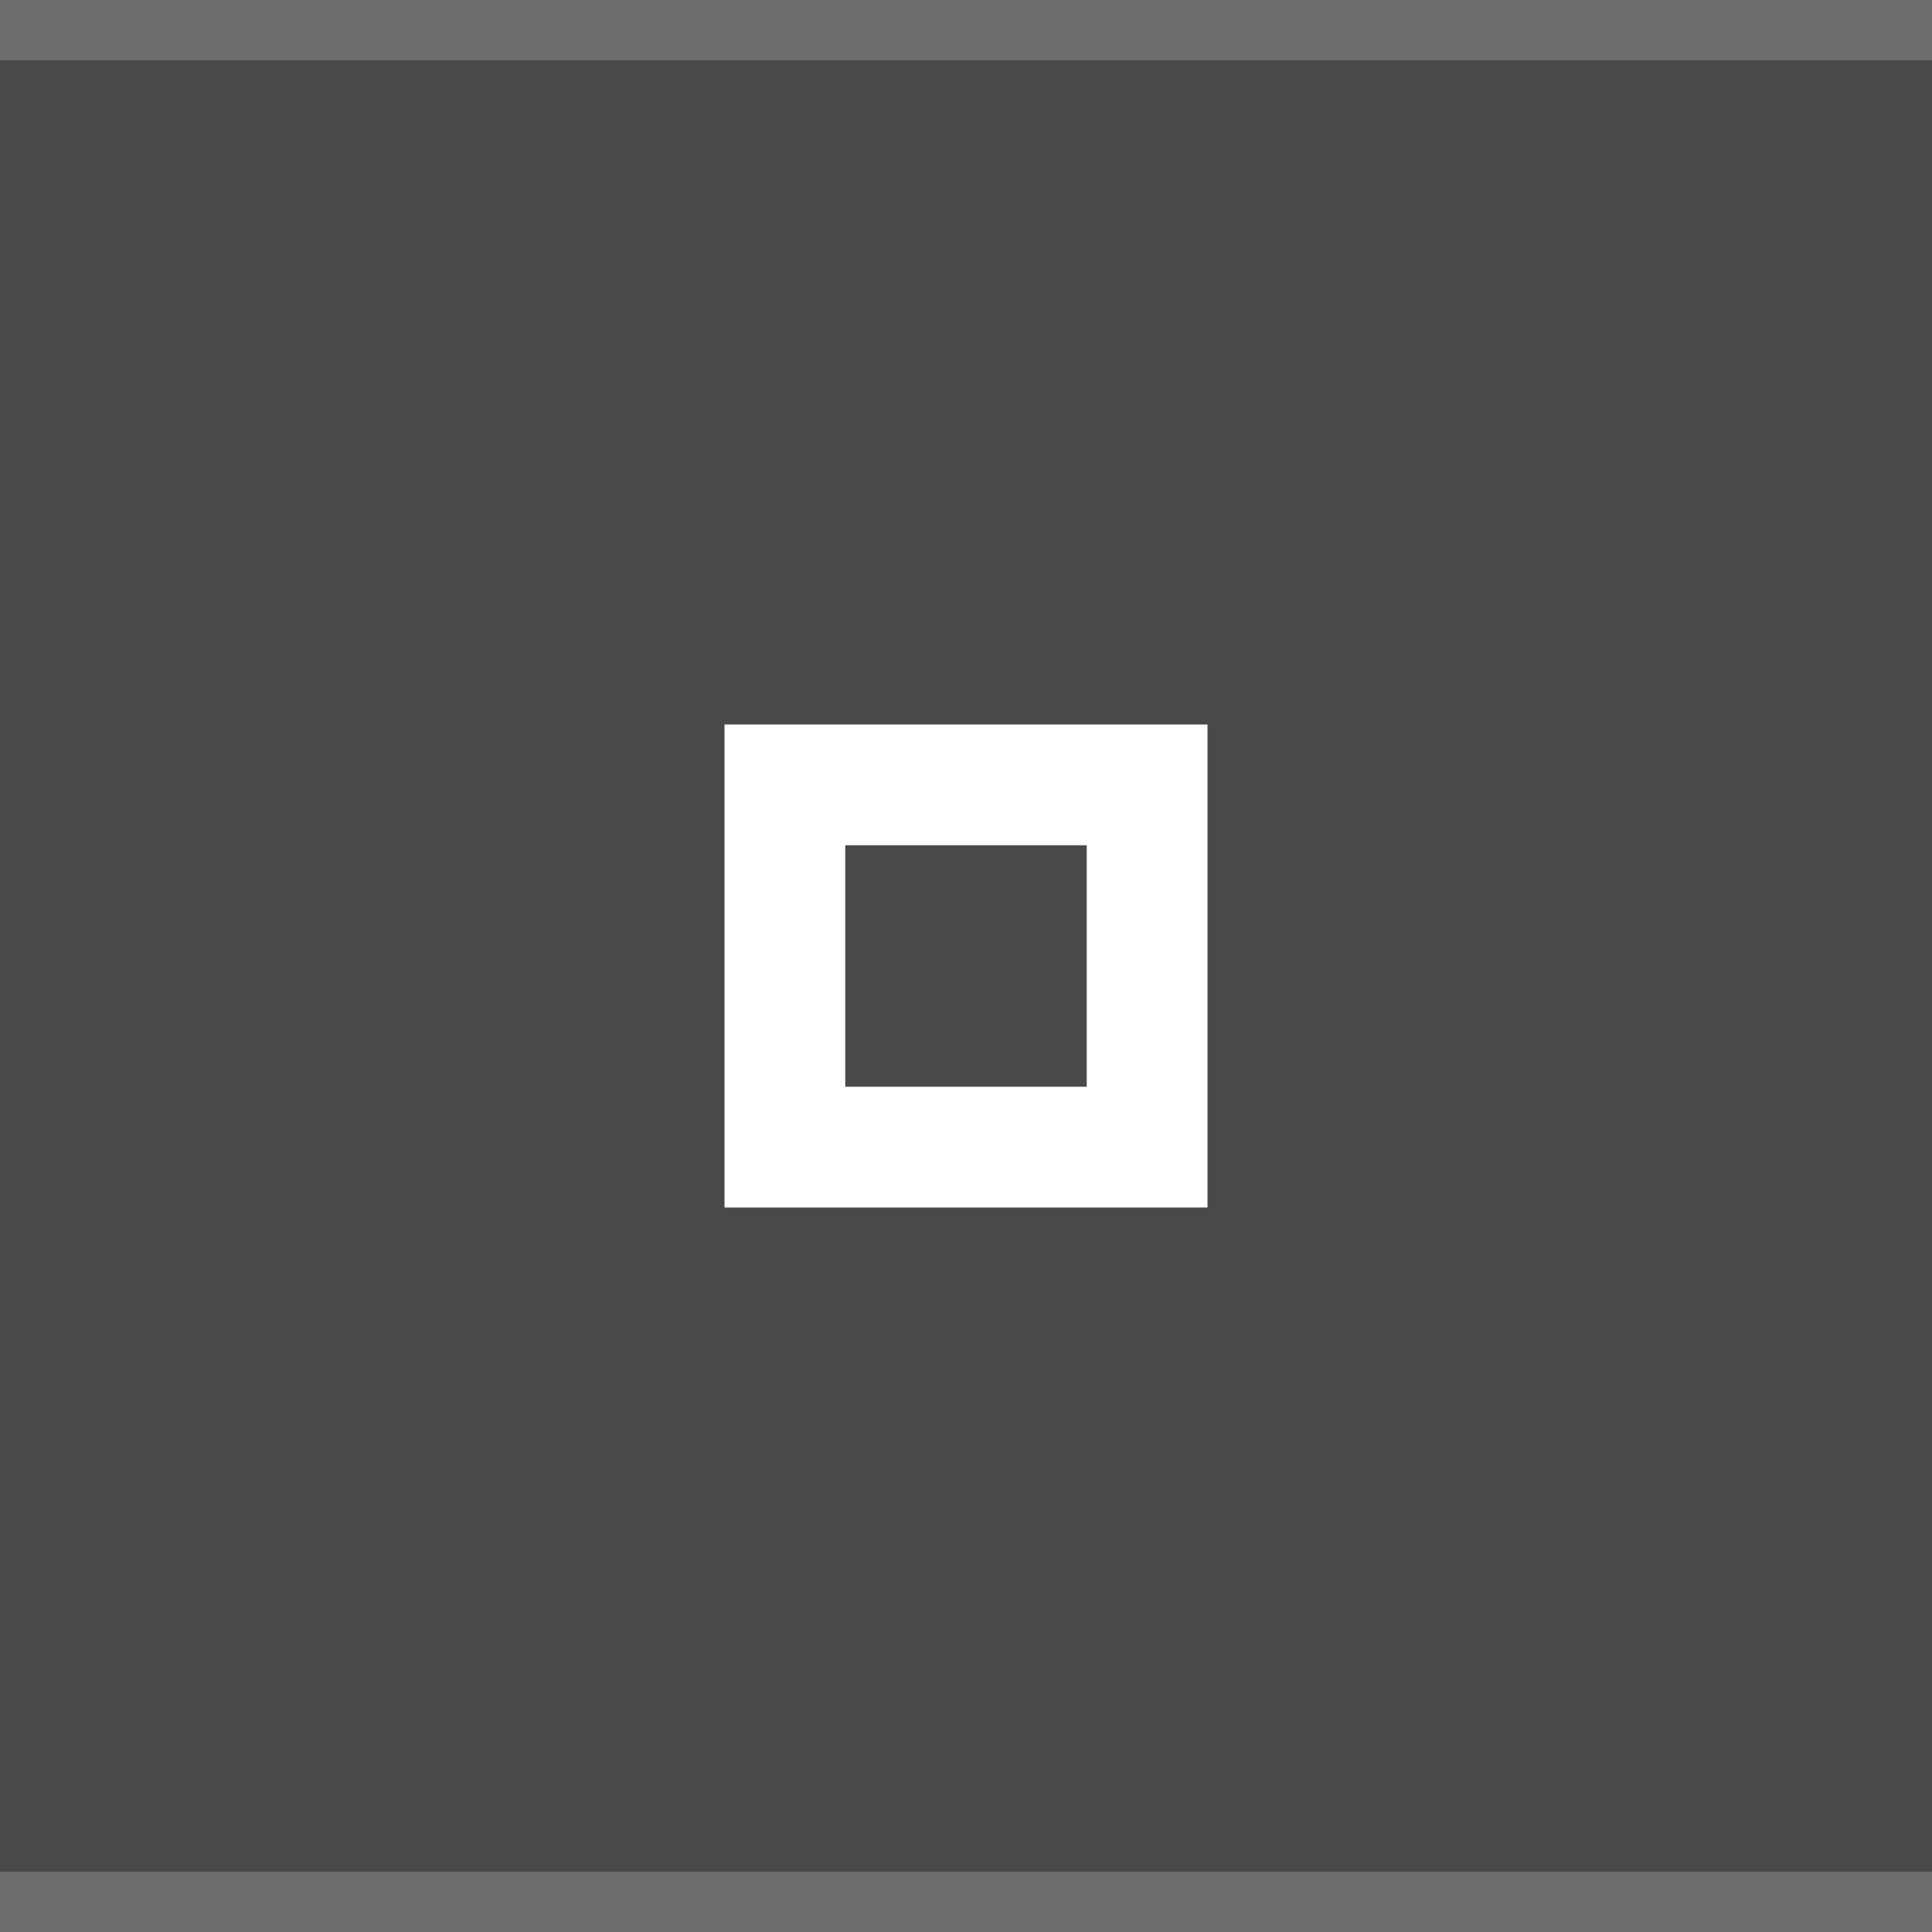
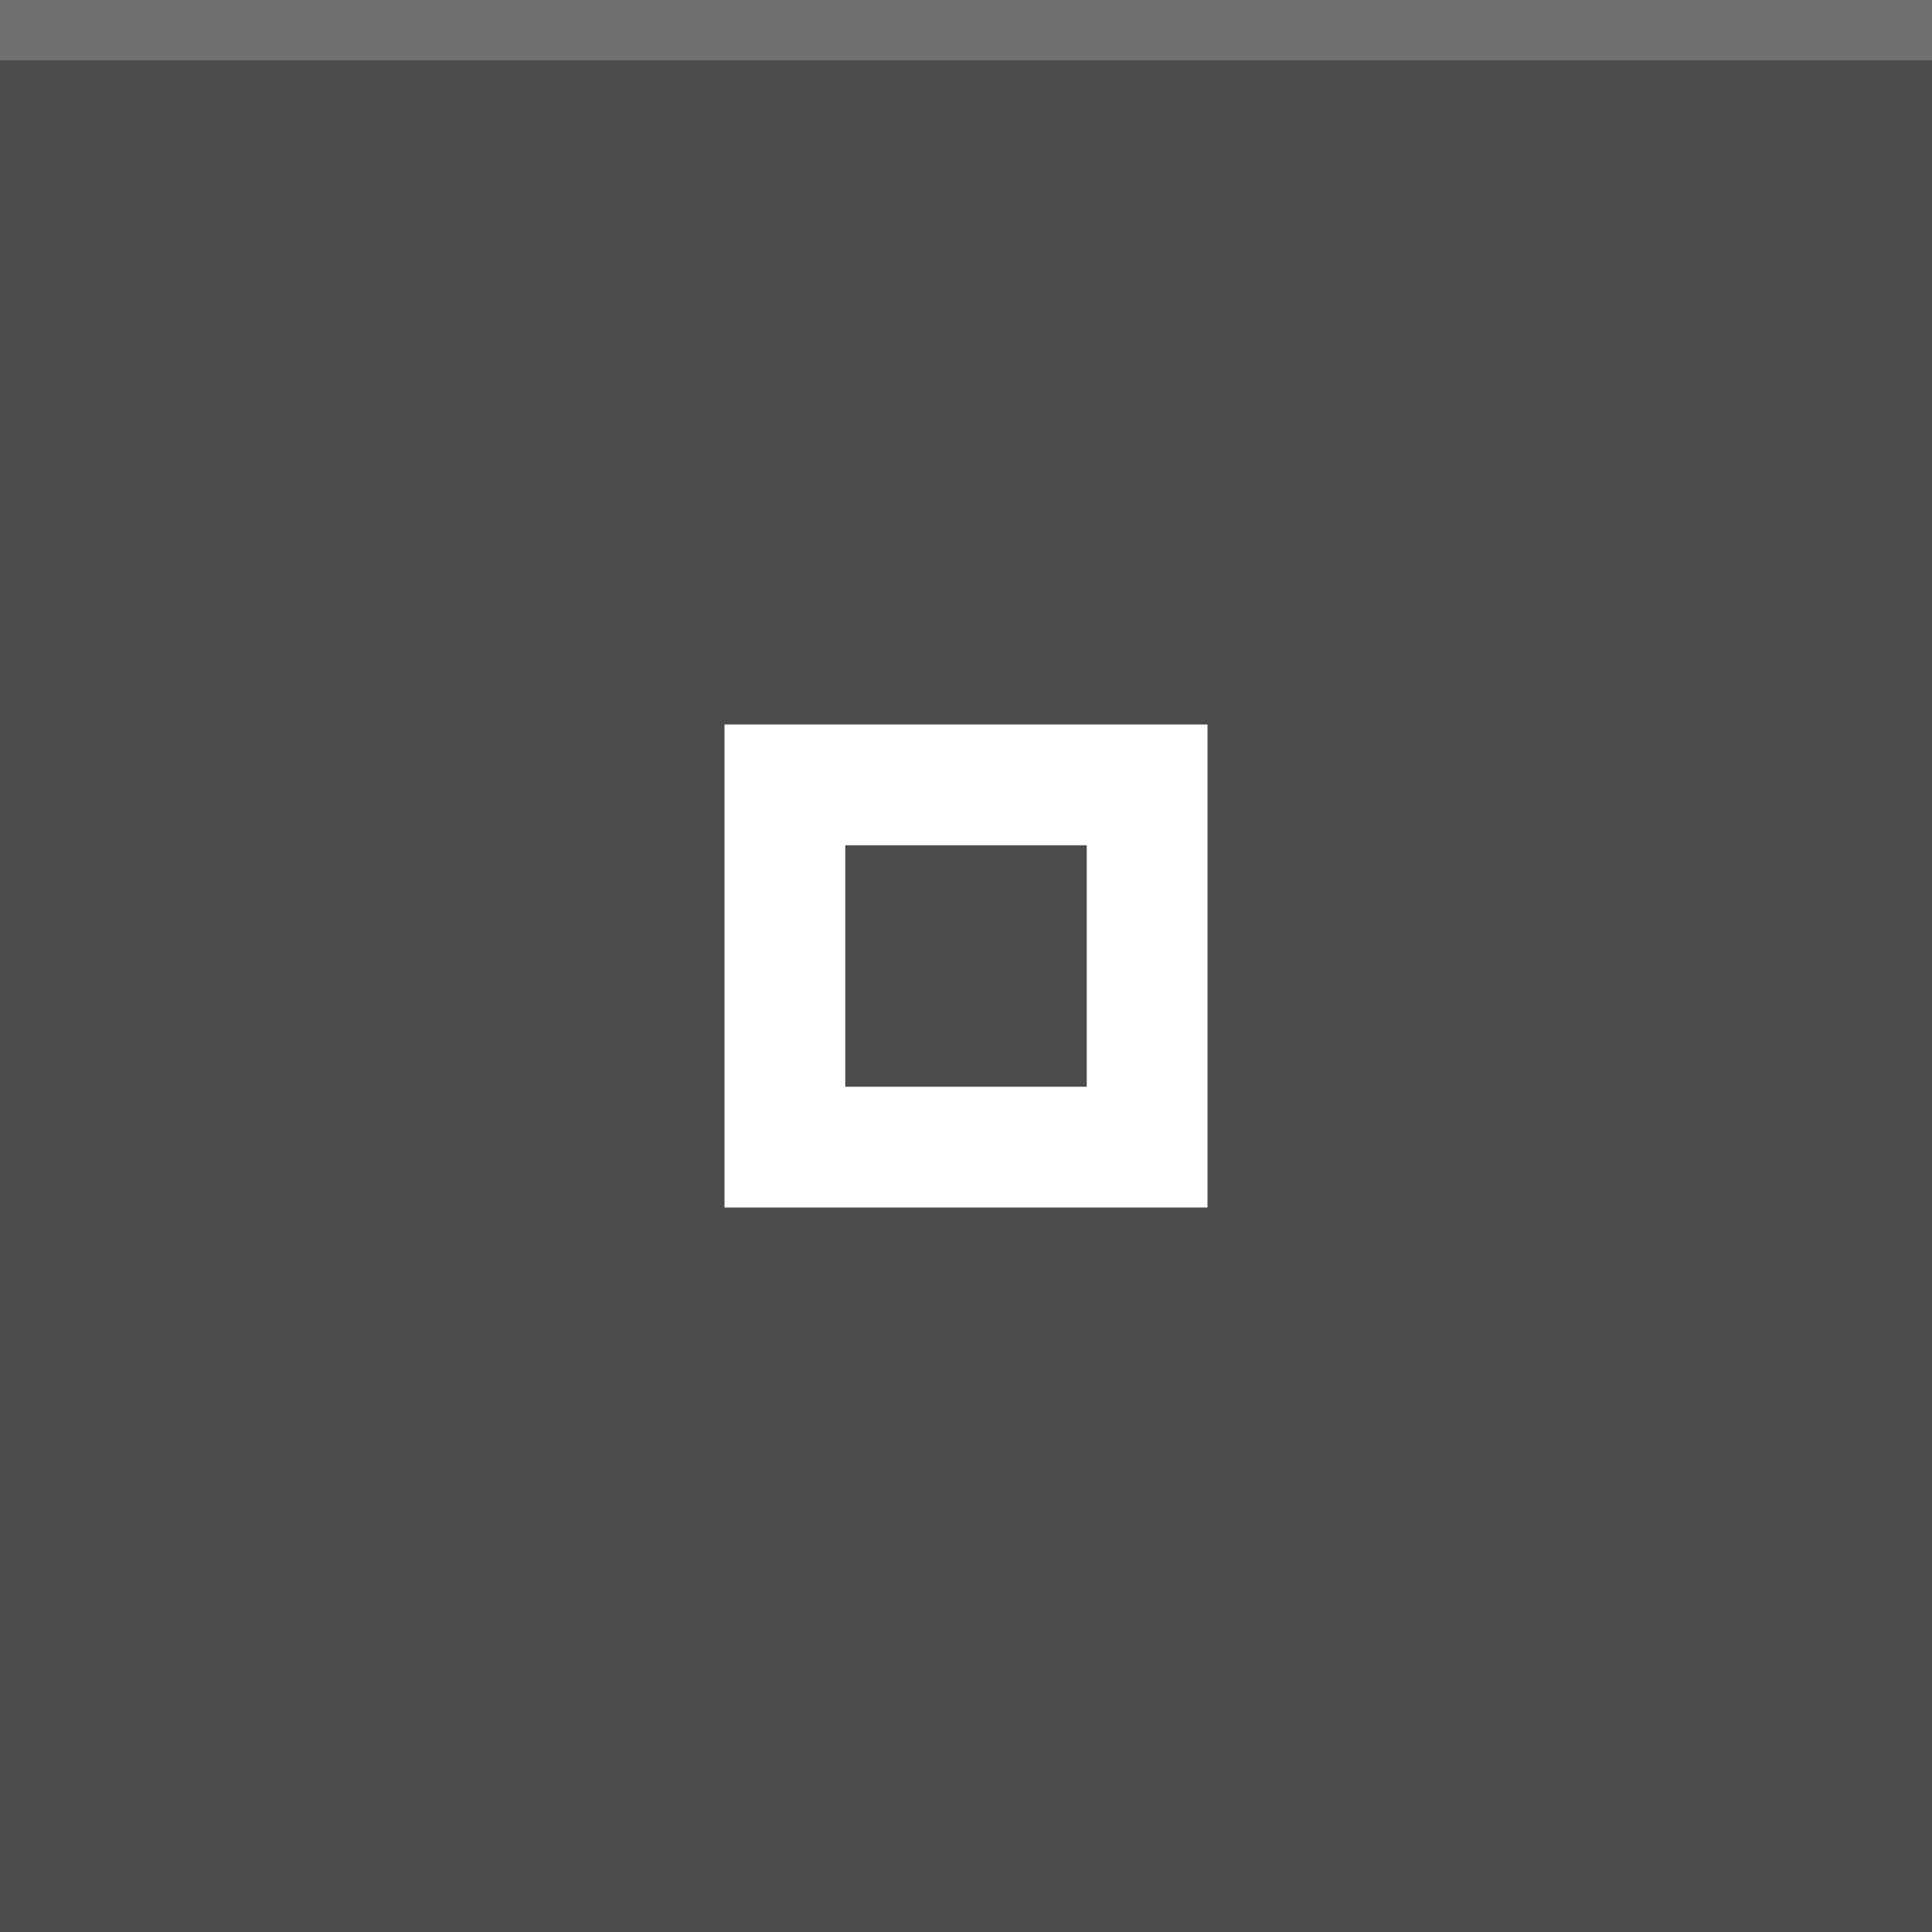
<svg xmlns="http://www.w3.org/2000/svg" id="svg12" version="1.1" viewBox="0 0 32 32" height="32" width="32">
  <defs id="defs16" />
-   <rect style="fill:#494949;fill-opacity:1" id="rect2" fill="#E0E0E0" height="32" width="32" />
+   <rect style="fill:#4c4c4c;fill-opacity:1" id="rect2" fill="#E0E0E0" height="32" width="32" />
  <g style="opacity:1;fill:#ffffff;fill-opacity:1" id="g10" opacity="0.6" fill="#000000">
    <circle id="circle6" opacity="0" r="12" cy="16" cx="16" style="fill:#ffffff;fill-opacity:1" />
    <path id="path8" d="m12 12v8h8v-8zm2 2h4v4h-4z" style="fill:#ffffff;fill-opacity:1" />
  </g>
  <rect width="32" height="1" fill="#FFFFFF" fill-opacity="0.4" id="rect166" style="opacity:0.2;fill:#ffffff;fill-opacity:1" x="0" y="0" />
-   <rect width="32" height="1" fill="#FFFFFF" fill-opacity="0.4" id="rect166-3" style="opacity:0.2;fill:#ffffff;fill-opacity:1" x="0" y="31" />
</svg>
